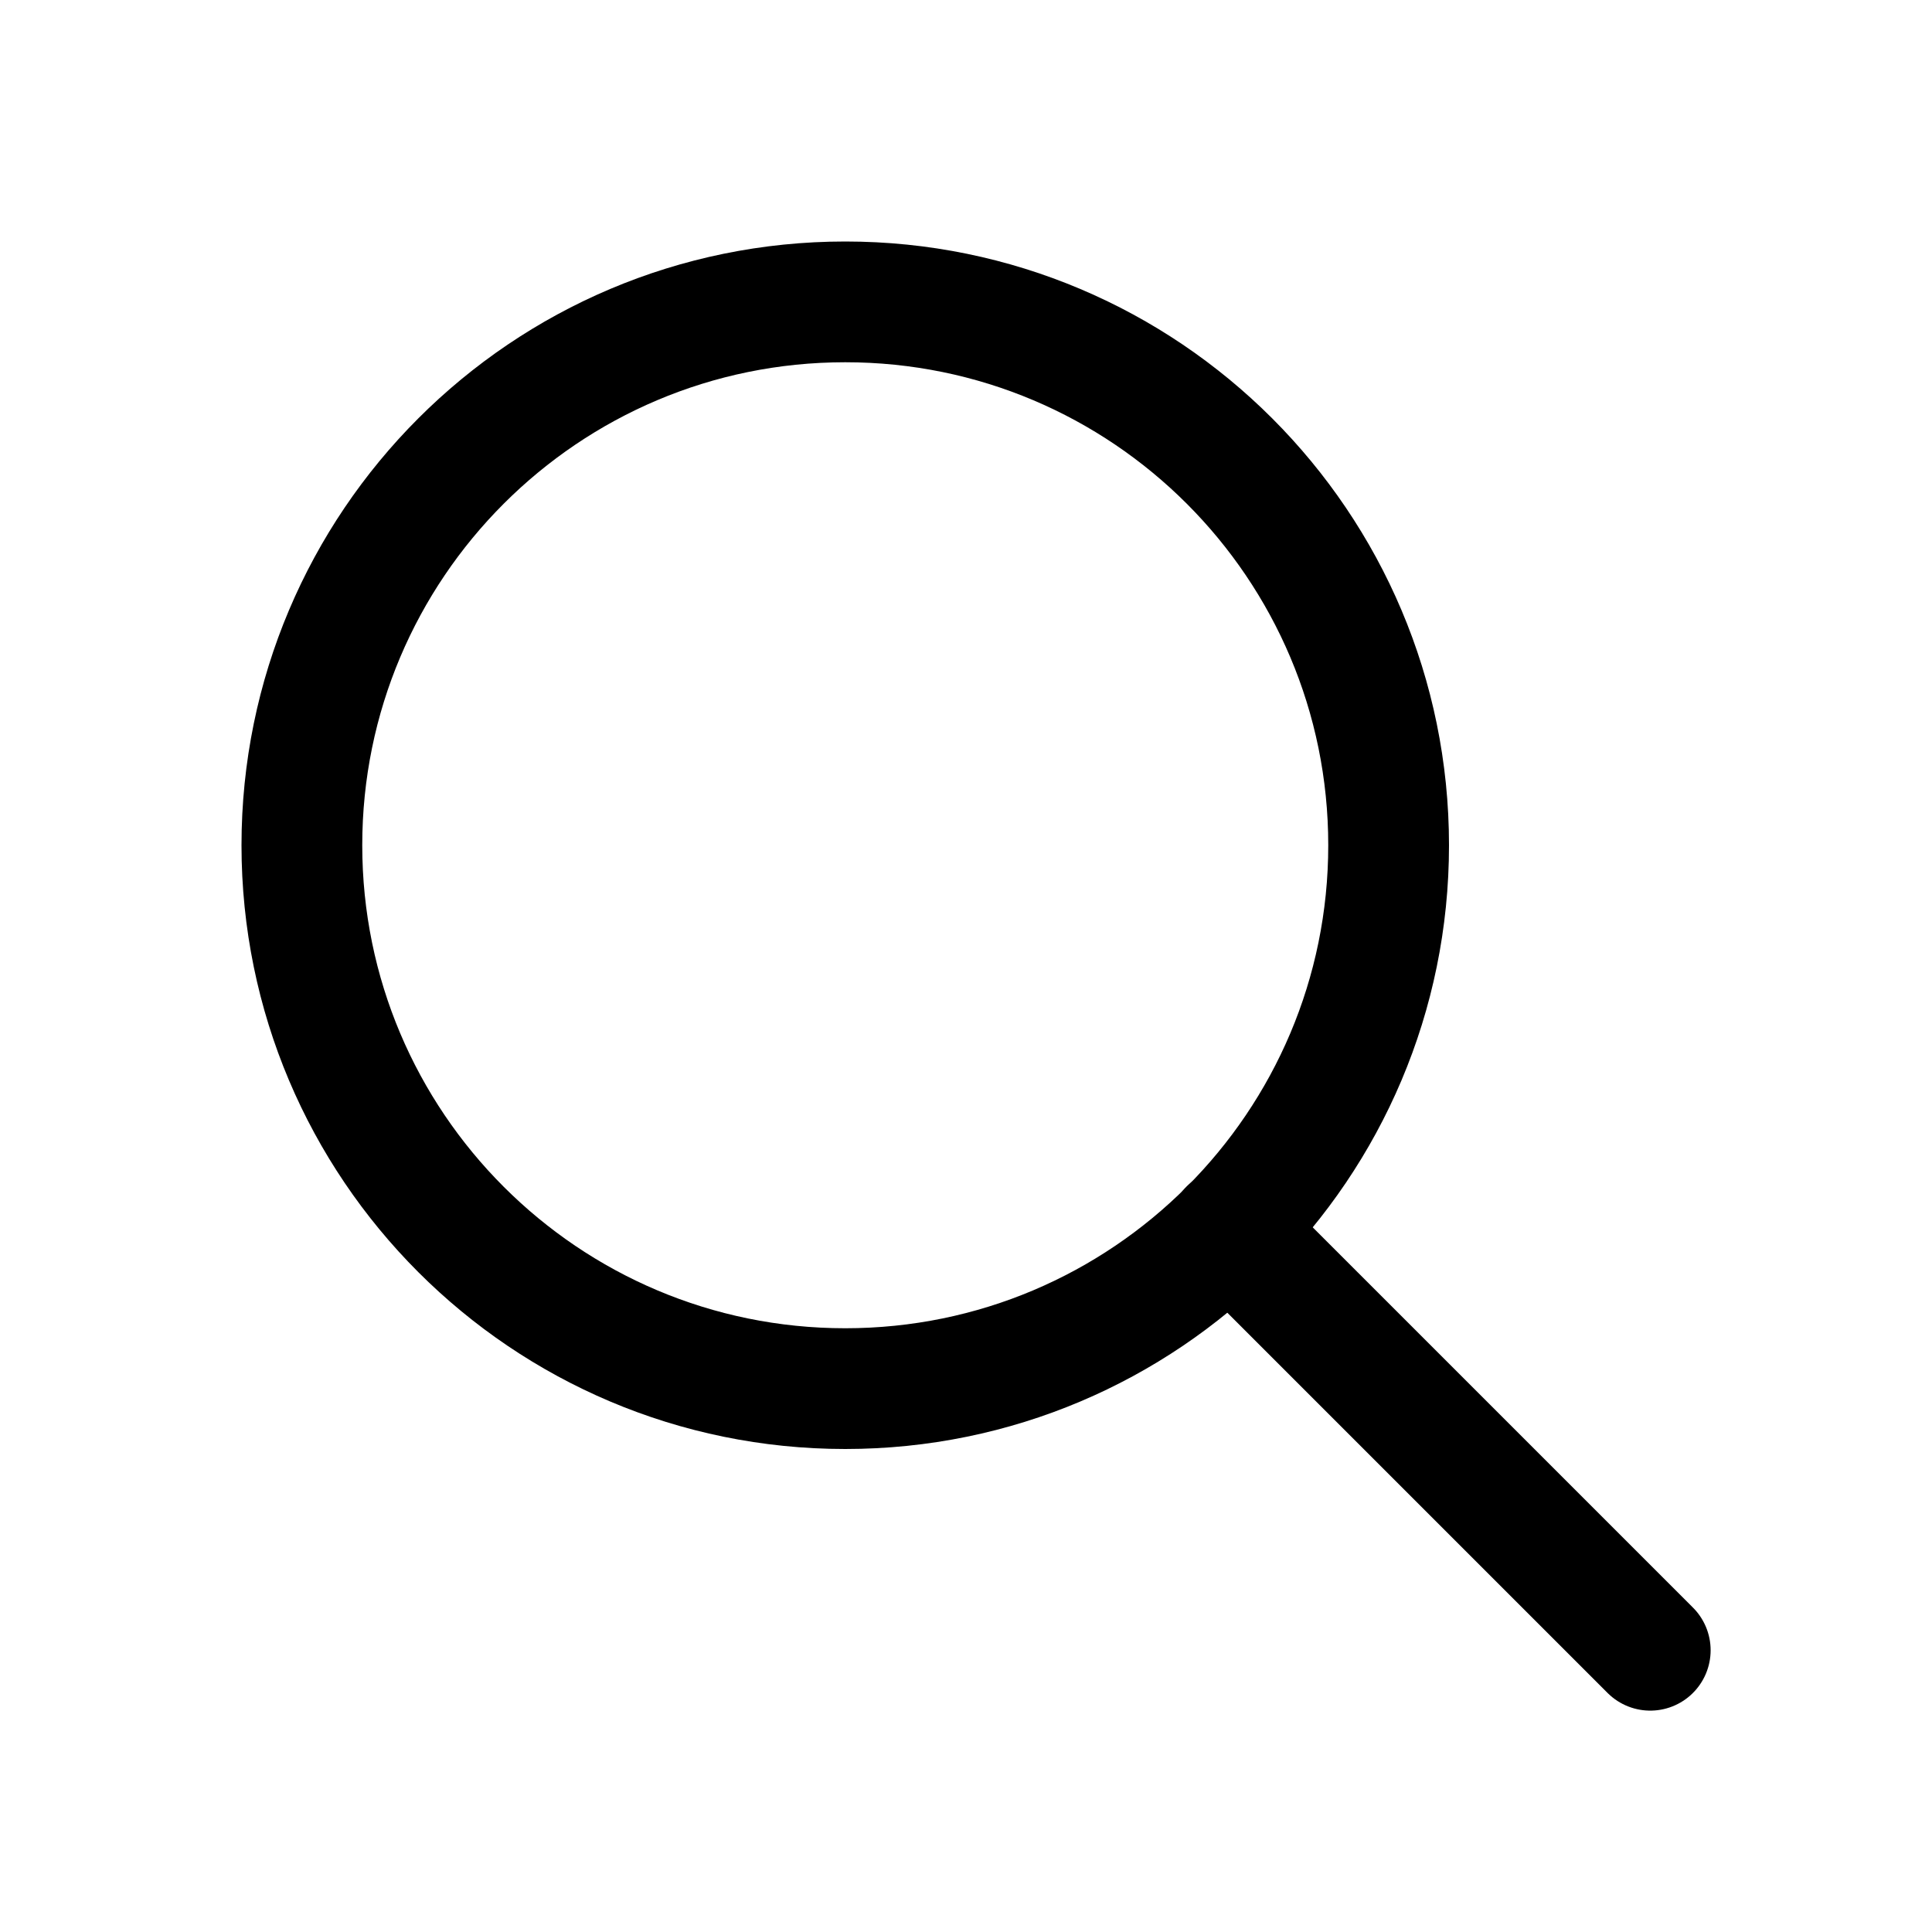
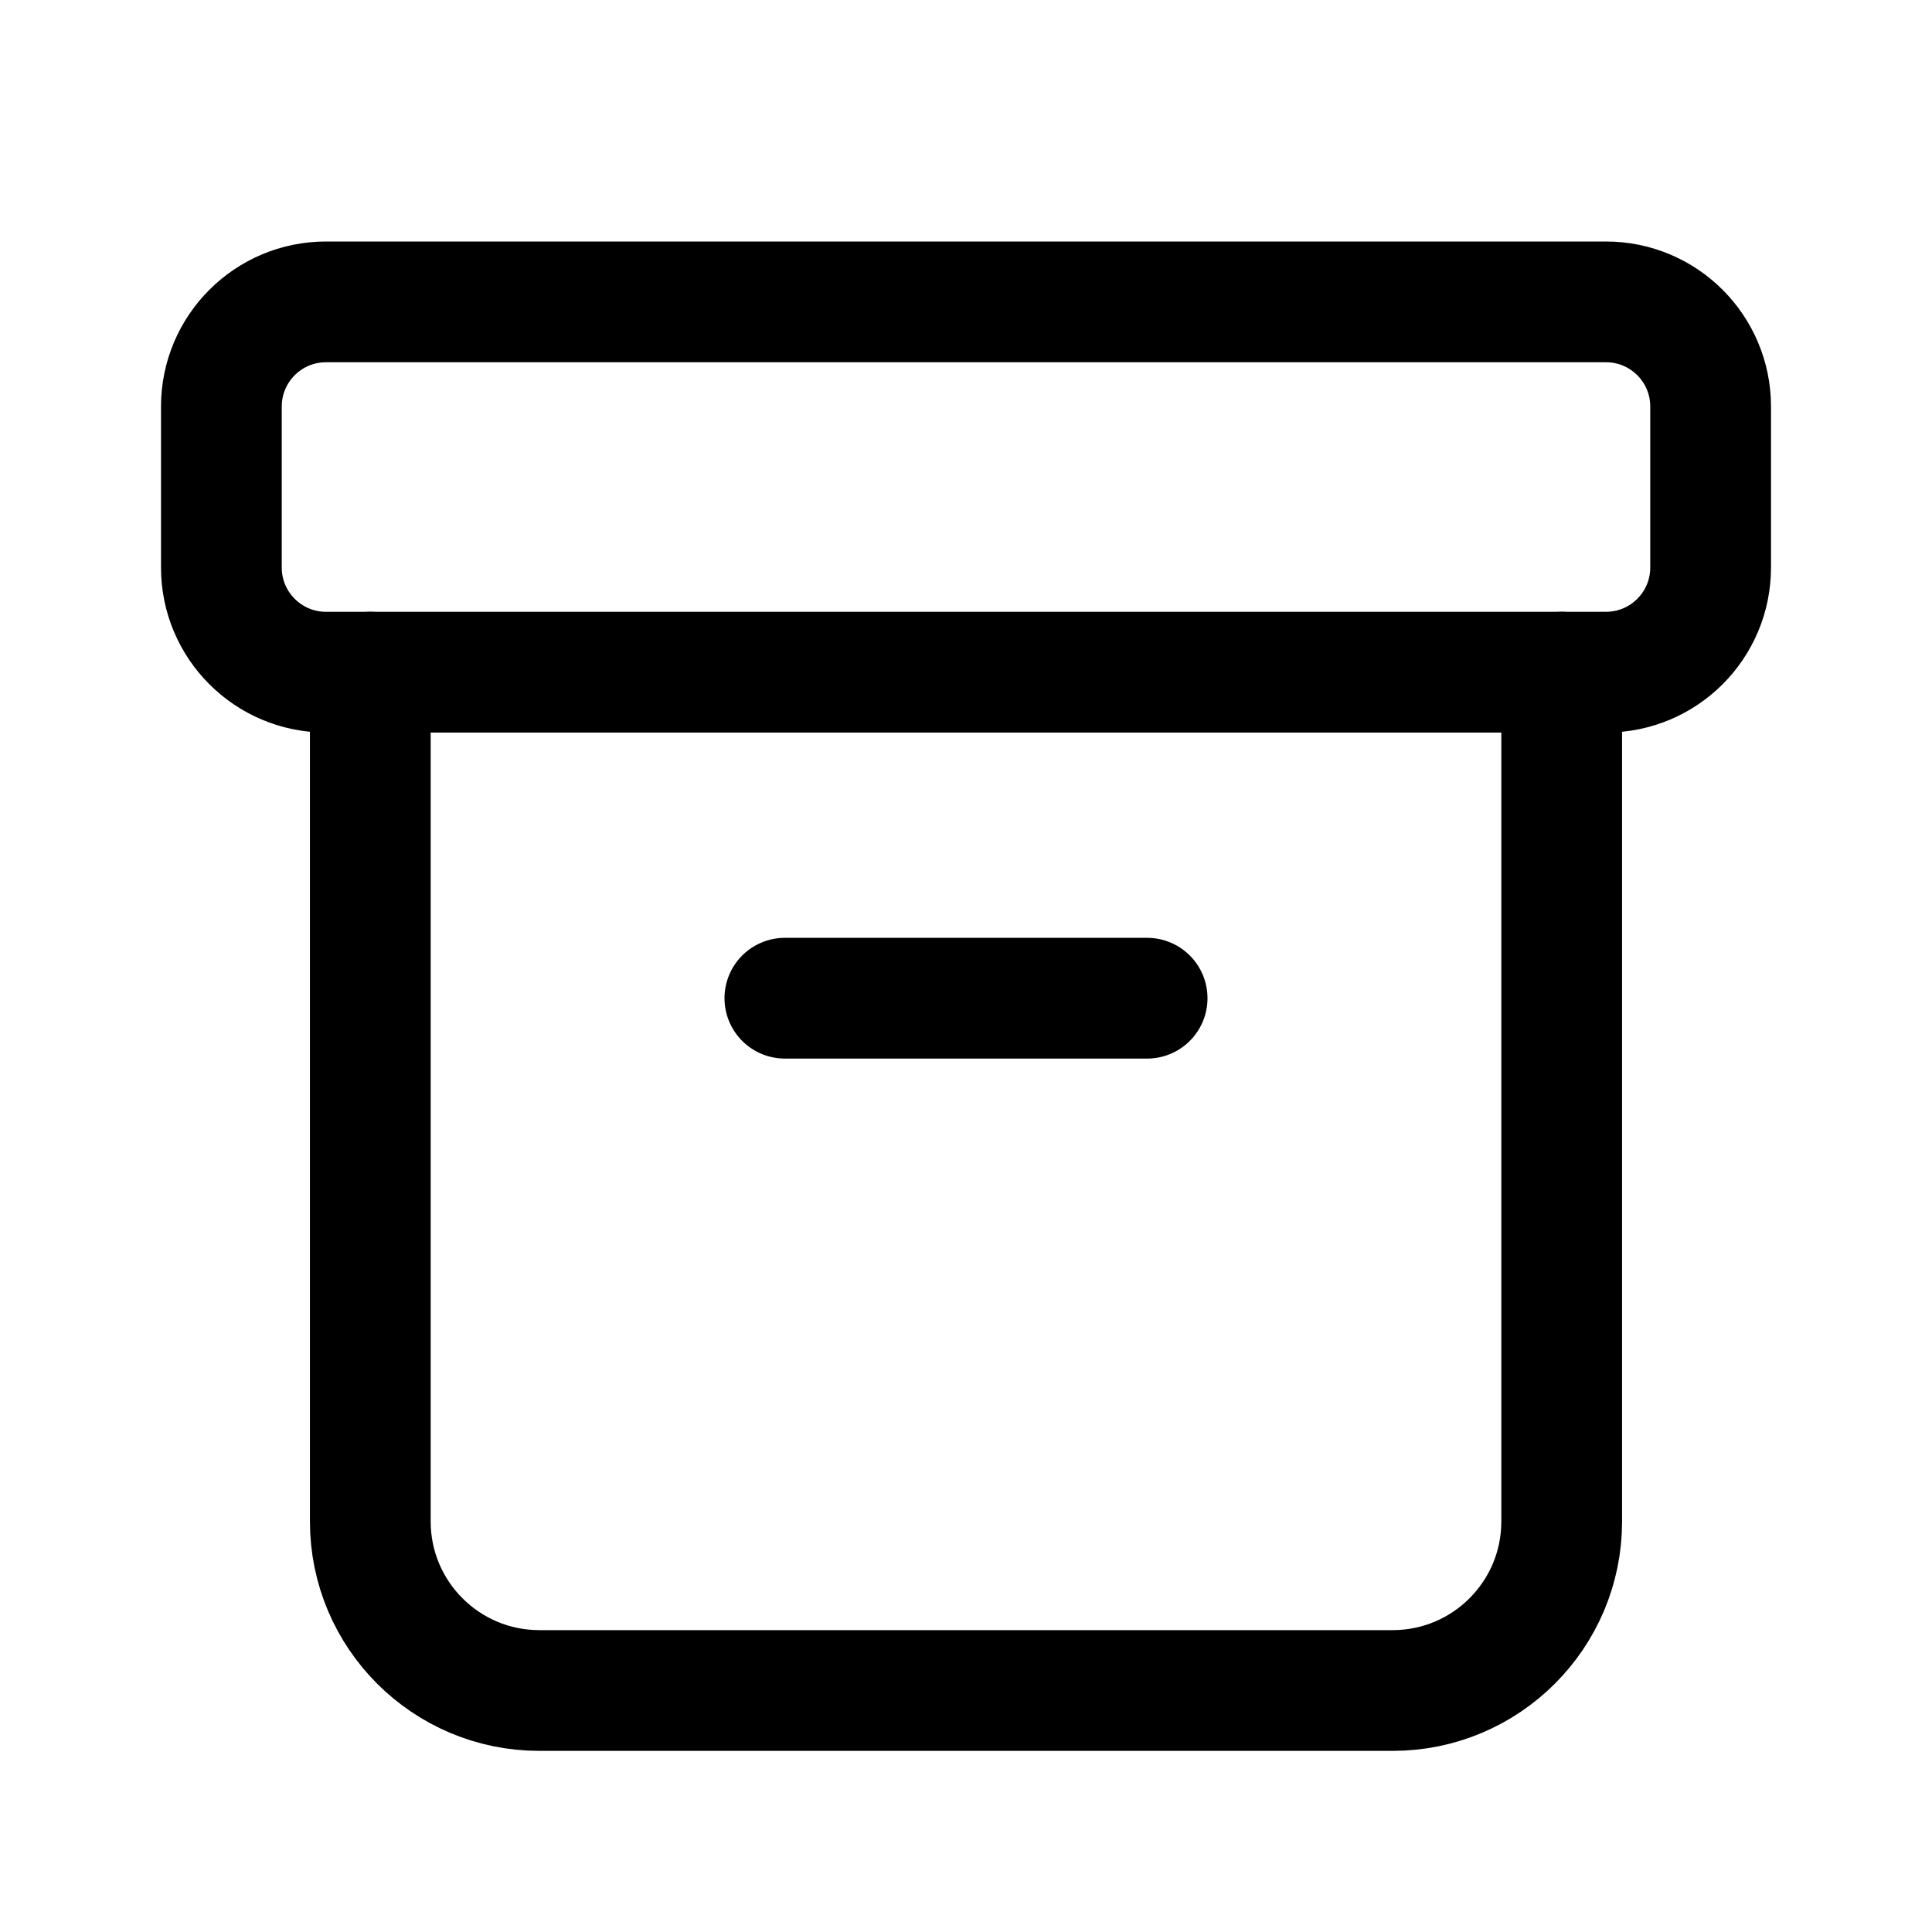
<svg xmlns="http://www.w3.org/2000/svg" viewBox="0 0 24 24" fill="none" stroke="currentColor" stroke-width="1.5" stroke-linecap="round" stroke-linejoin="round" aria-hidden="true">
-   <circle cx="10.5" cy="10.5" r="6.75" />
-   <path d="m20.5 20.5-5.23-5.23" />
+   <rect x="2.75" y="3.75" width="18.5" height="4.6" rx="1.3" />
+   <path d="M4.6 8.35v10.55a2.1 2.1 0 0 0 2.1 2.1h10.6a2.1 2.1 0 0 0 2.1-2.1V8.35" />
+   <path d="M9.75 12.4h4.5" />
</svg>
